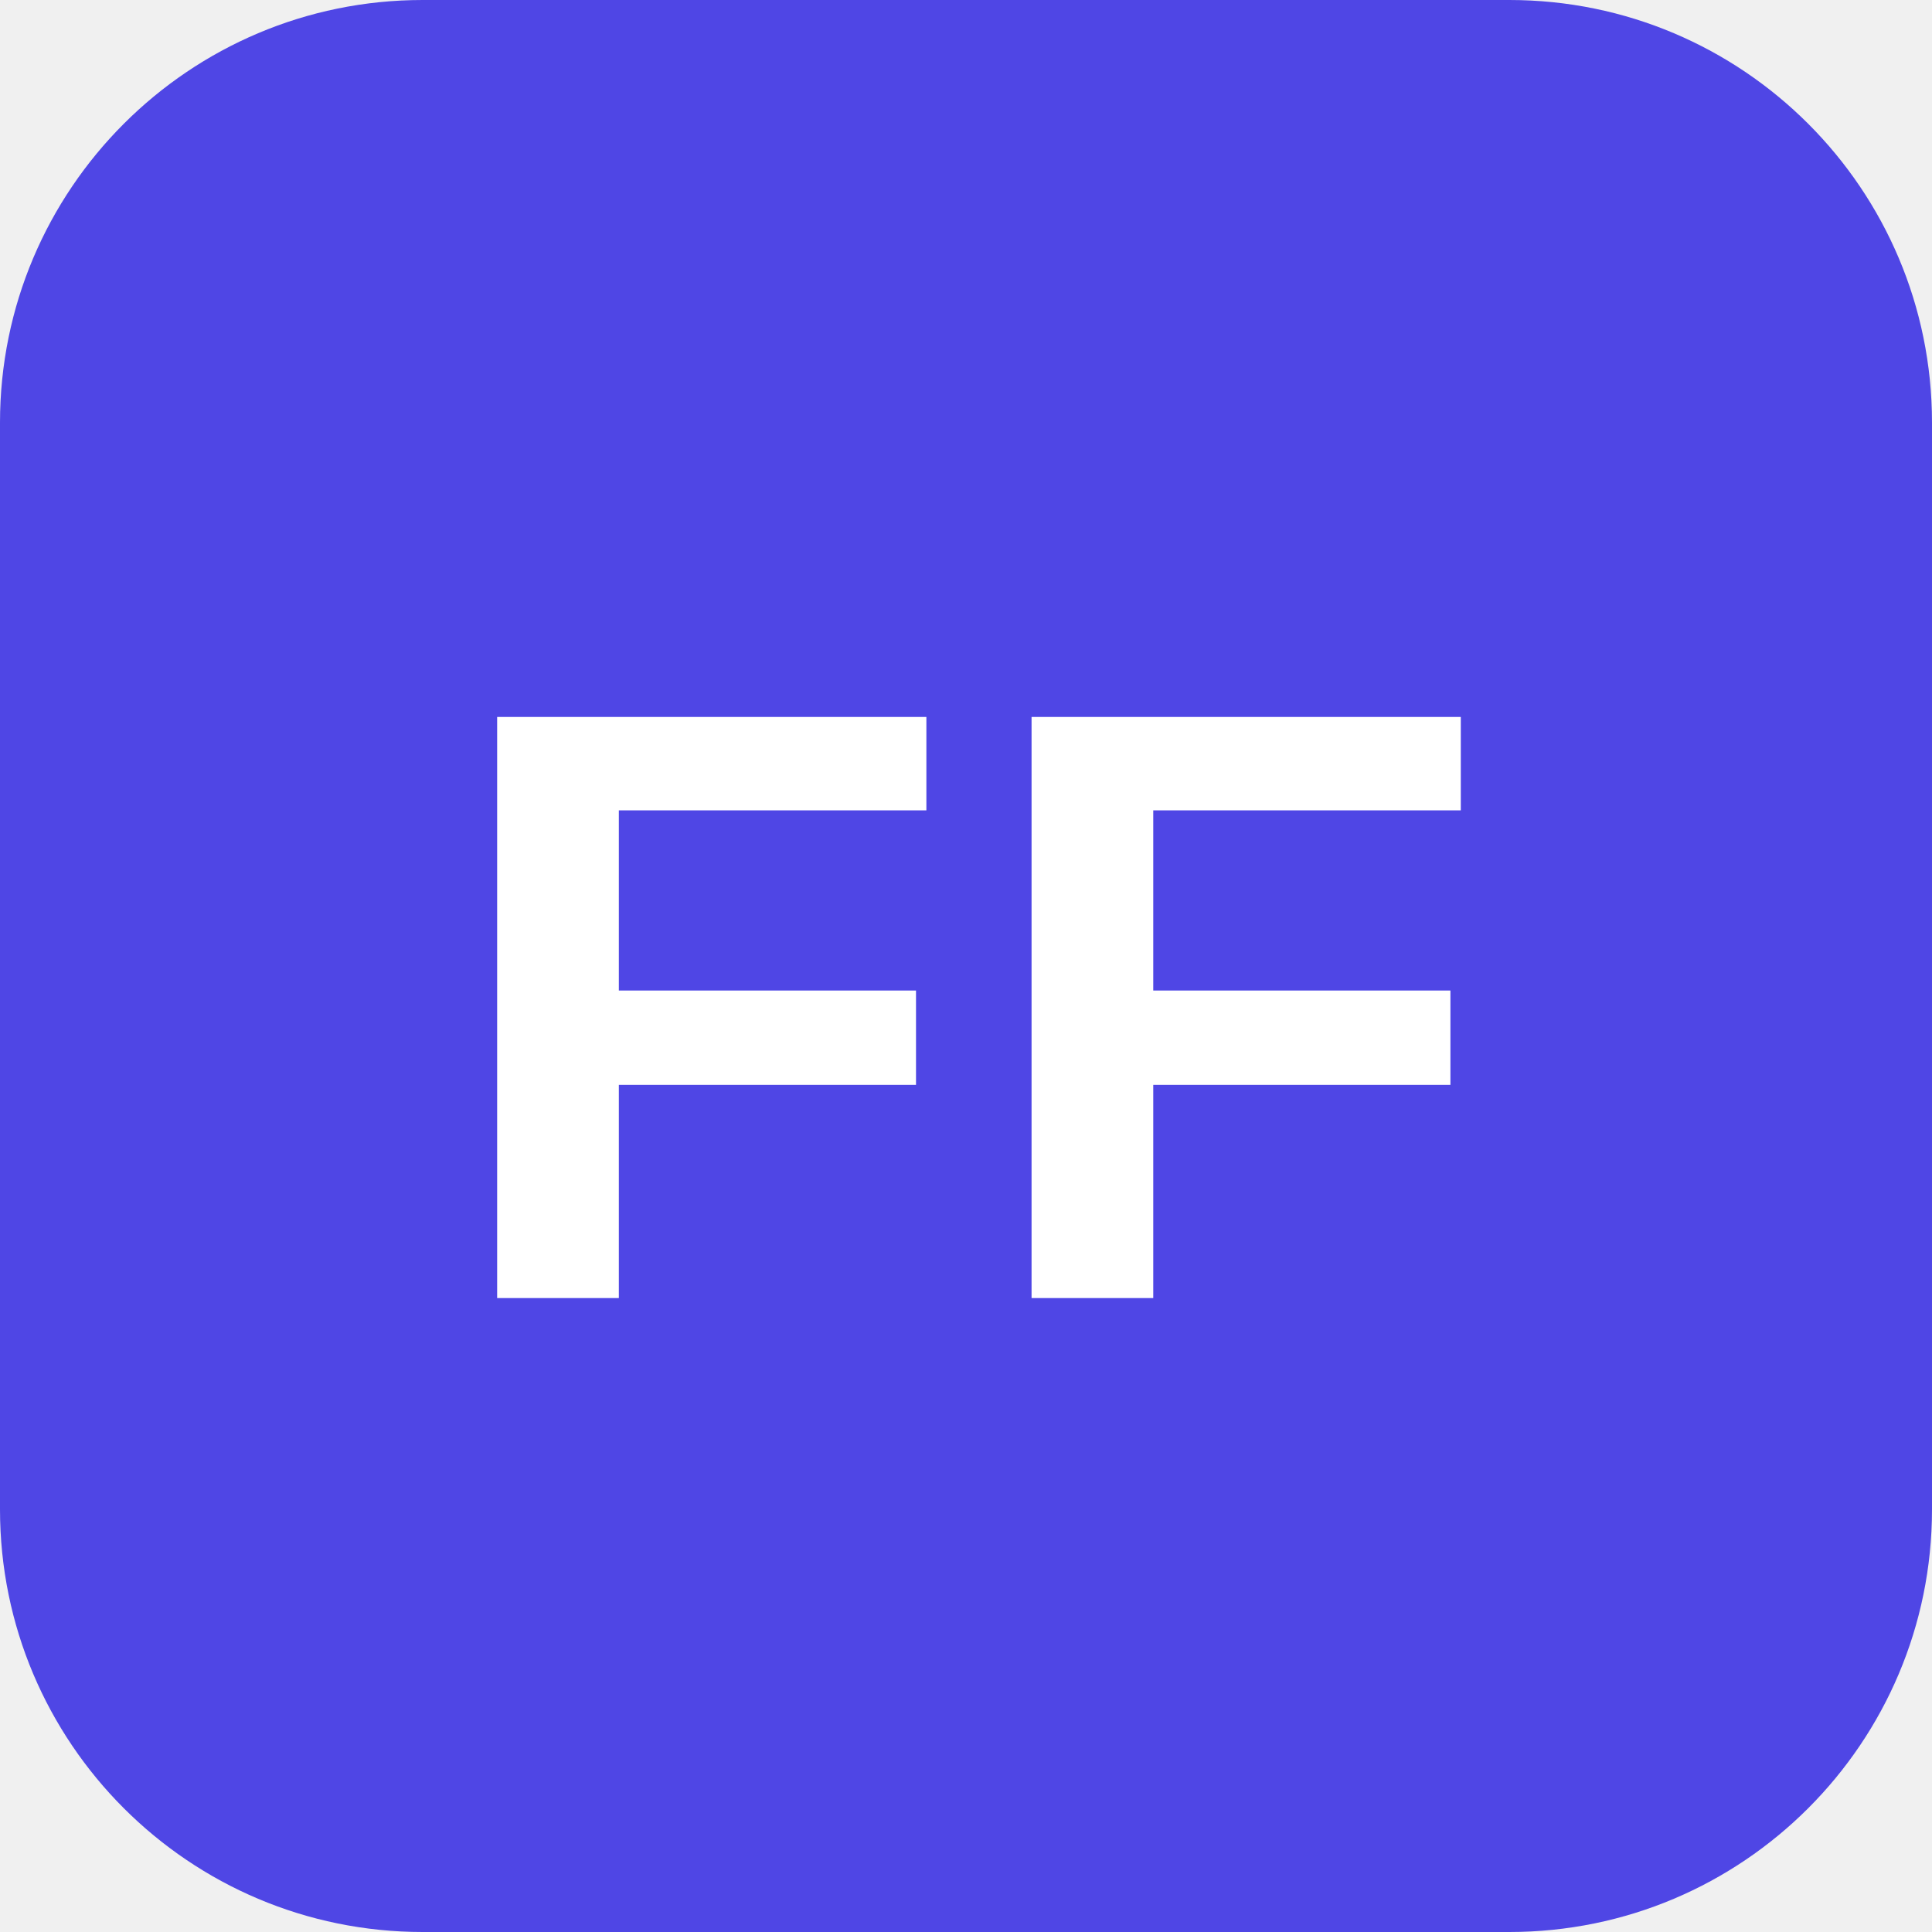
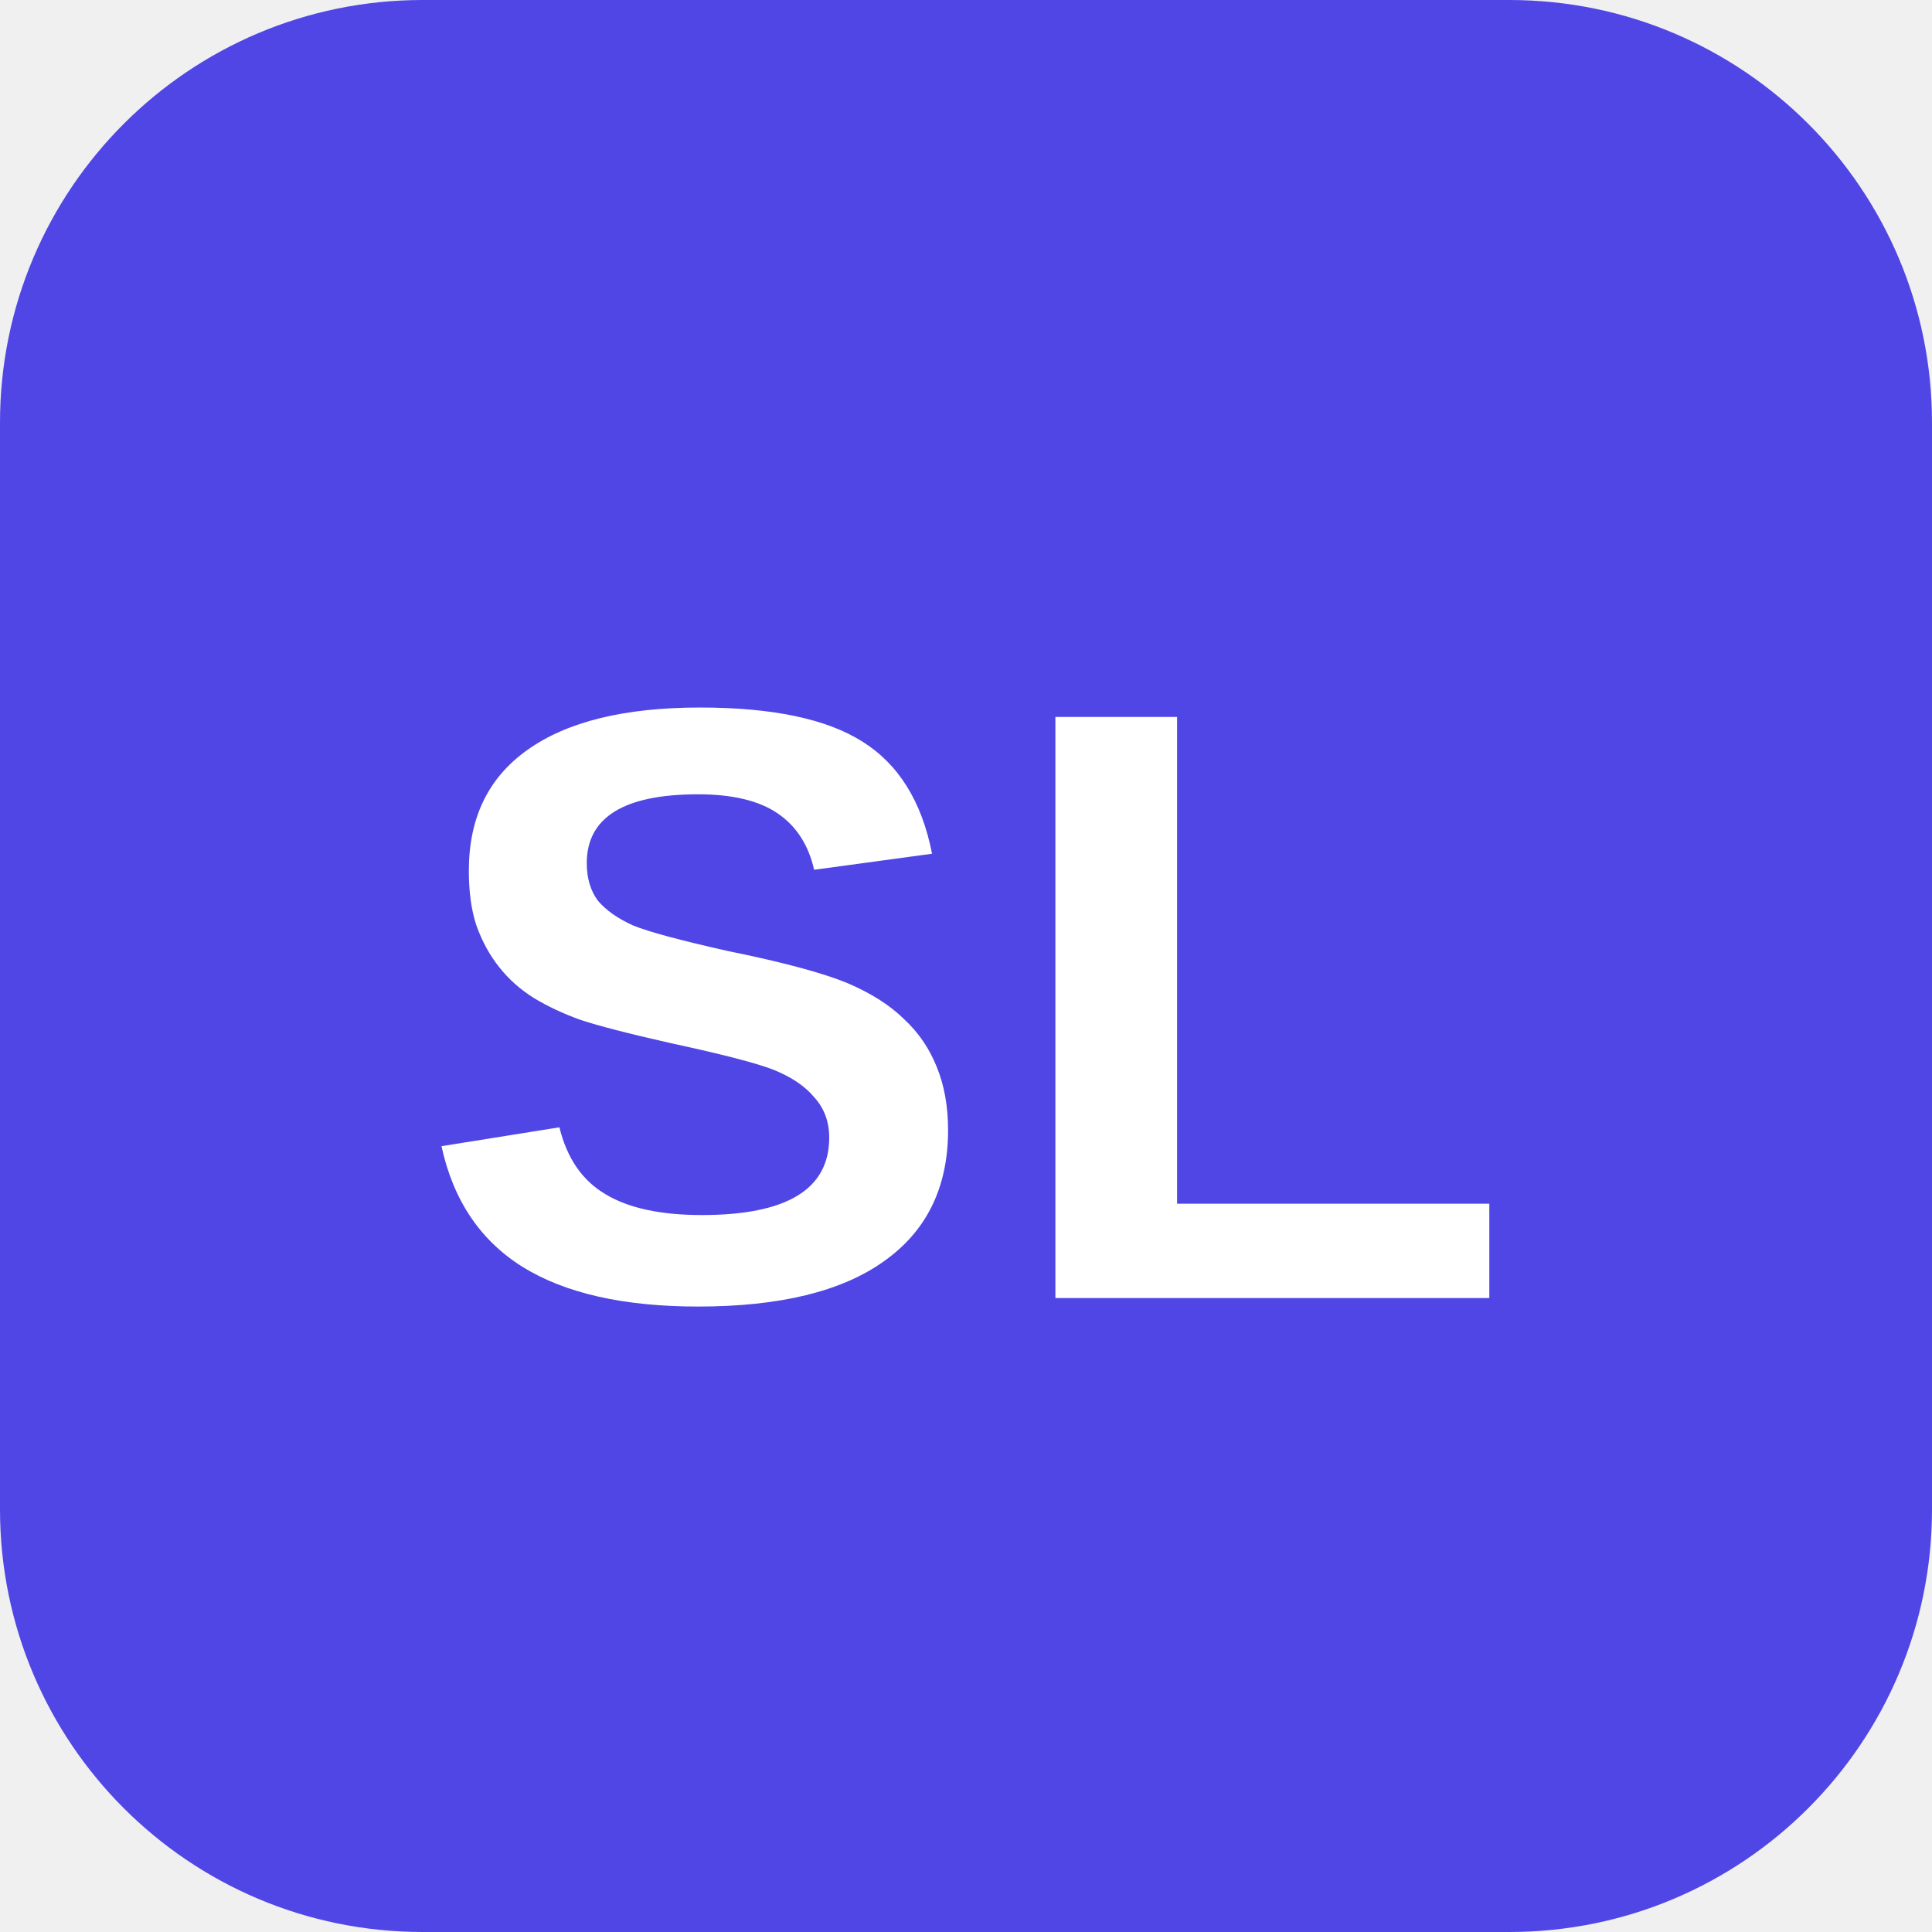
<svg xmlns="http://www.w3.org/2000/svg" viewBox="0 0 32 32">
  <rect width="32" height="32" rx="7" fill="#4f46e5" />
-   <text x="16" y="21.5" text-anchor="middle" font-family="Arial, Helvetica, sans-serif" font-weight="800" font-size="14" letter-spacing="0.3" fill="#ffffff">FF</text>
+   <text x="16" y="21.5" text-anchor="middle" font-family="Arial, Helvetica, sans-serif" font-weight="800" font-size="14" letter-spacing="0.3" fill="#ffffff">SL</text>
</svg>
